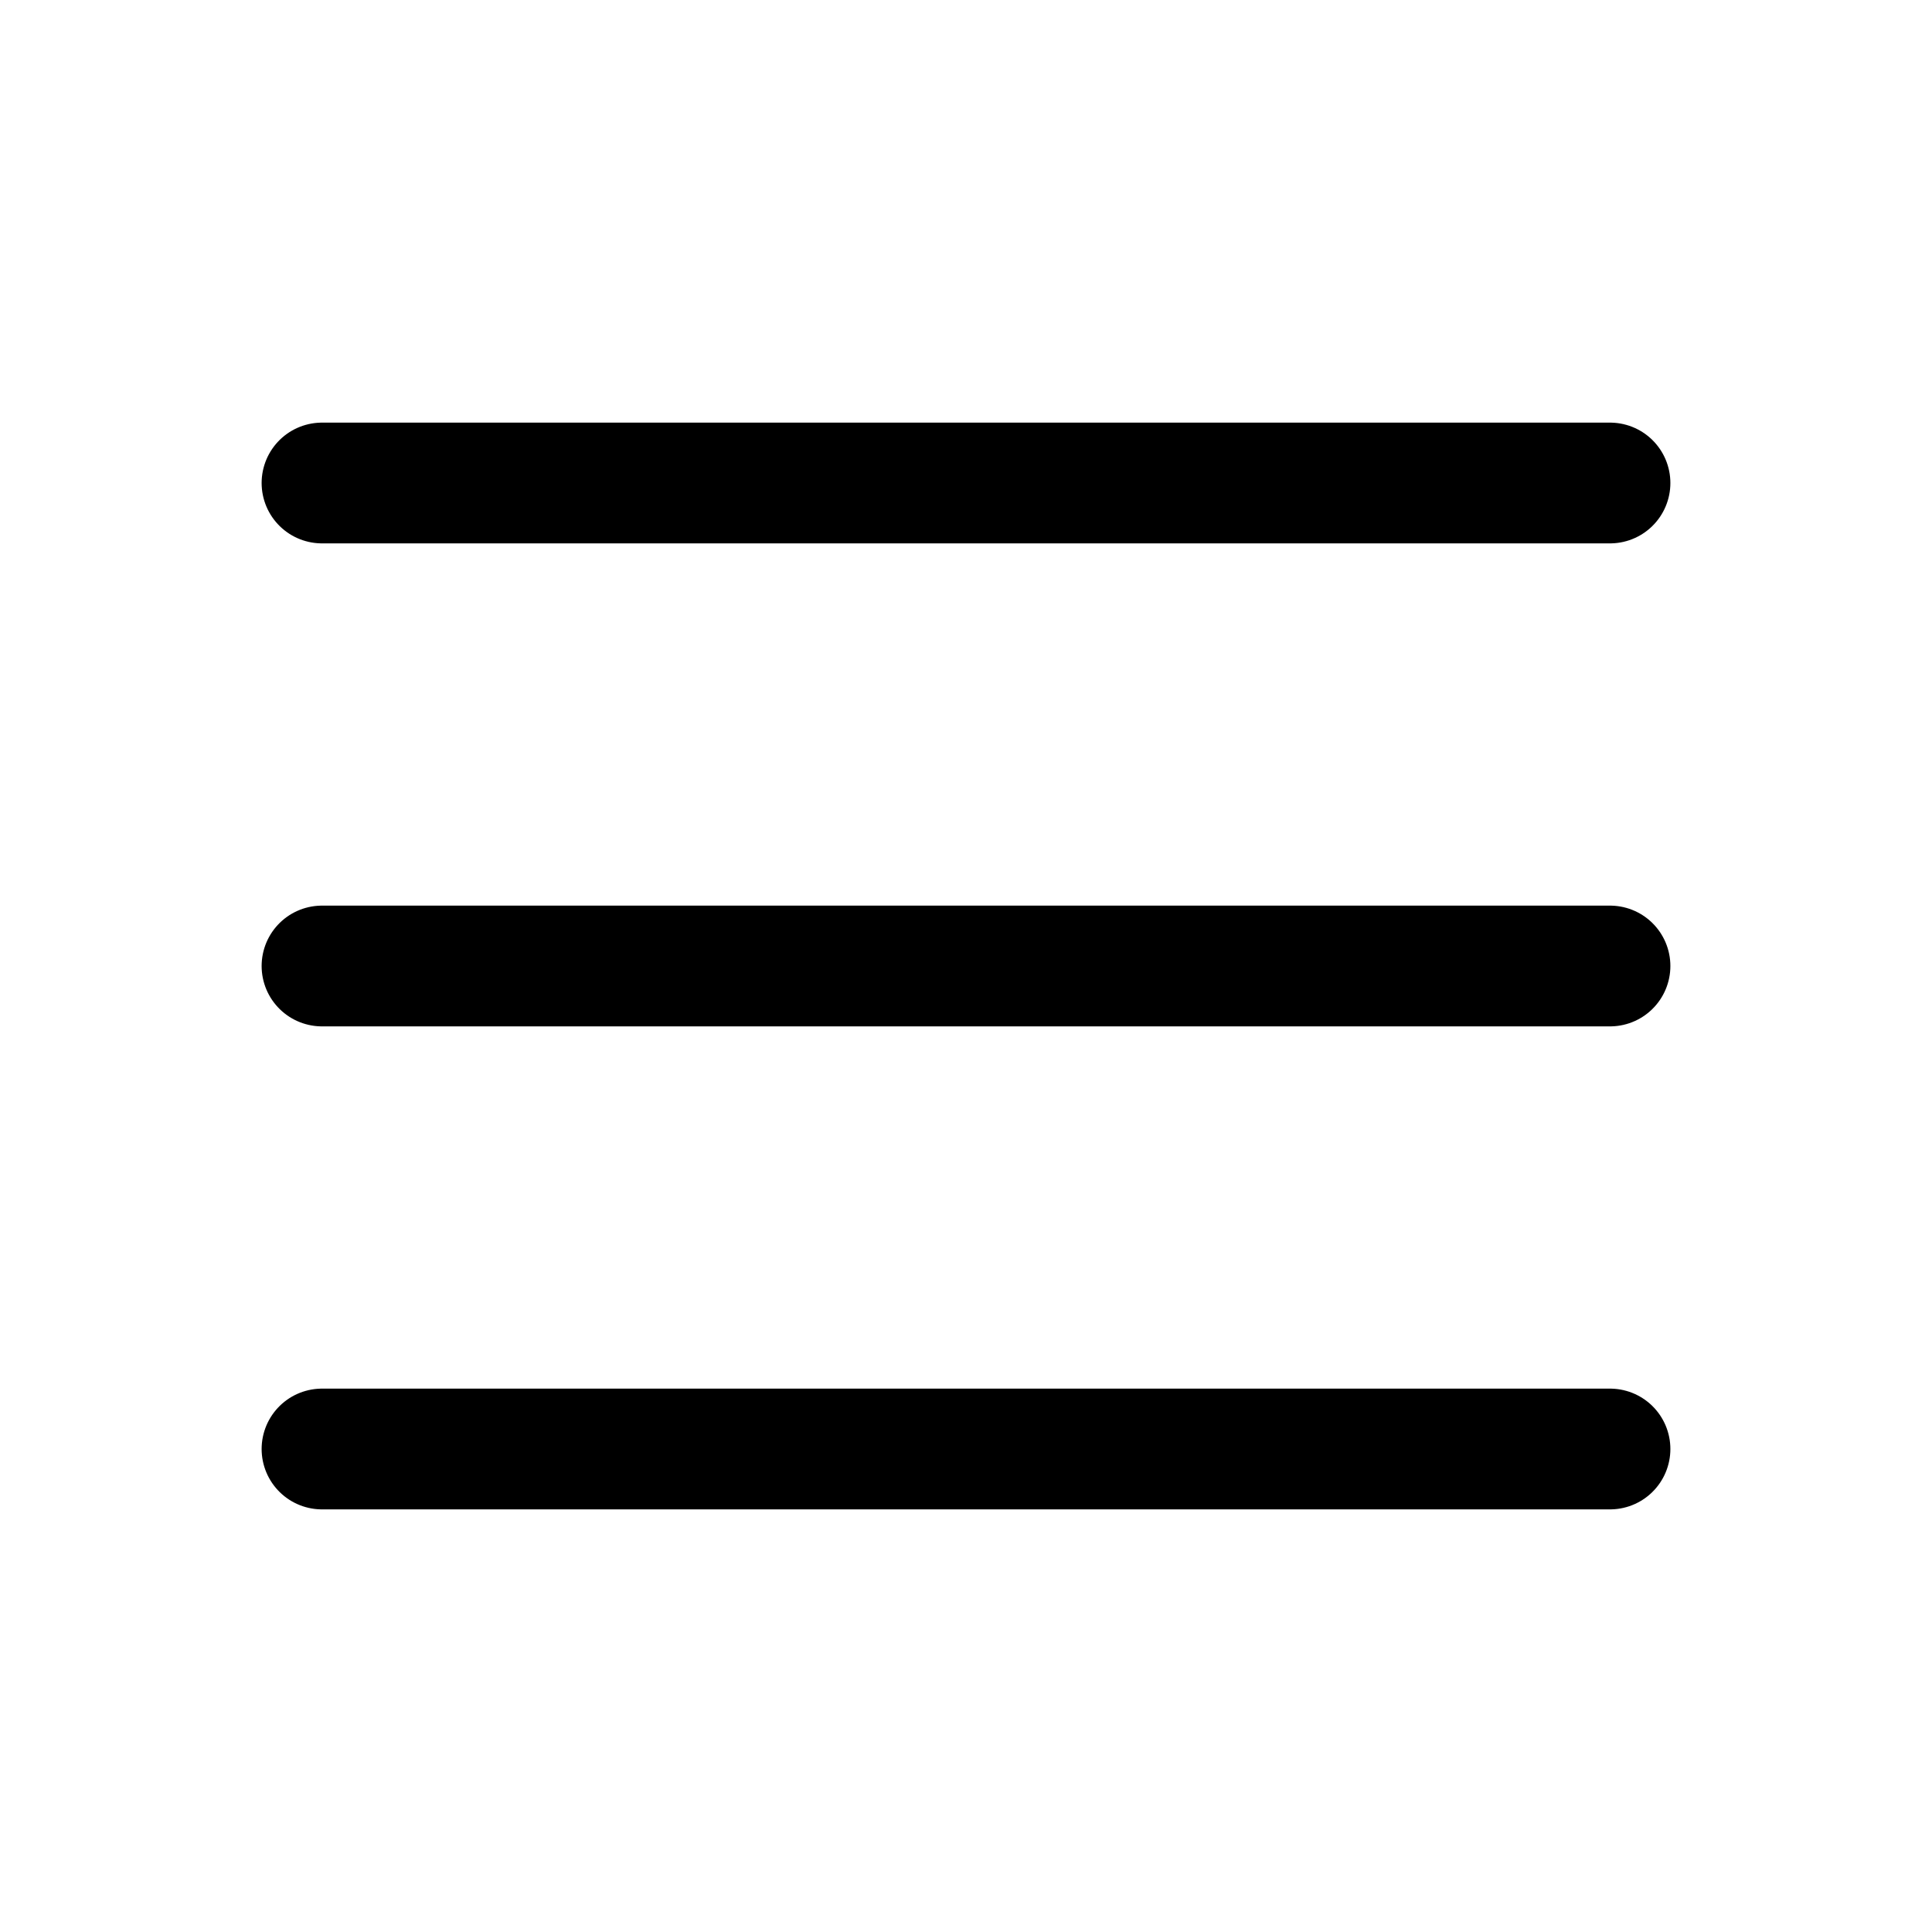
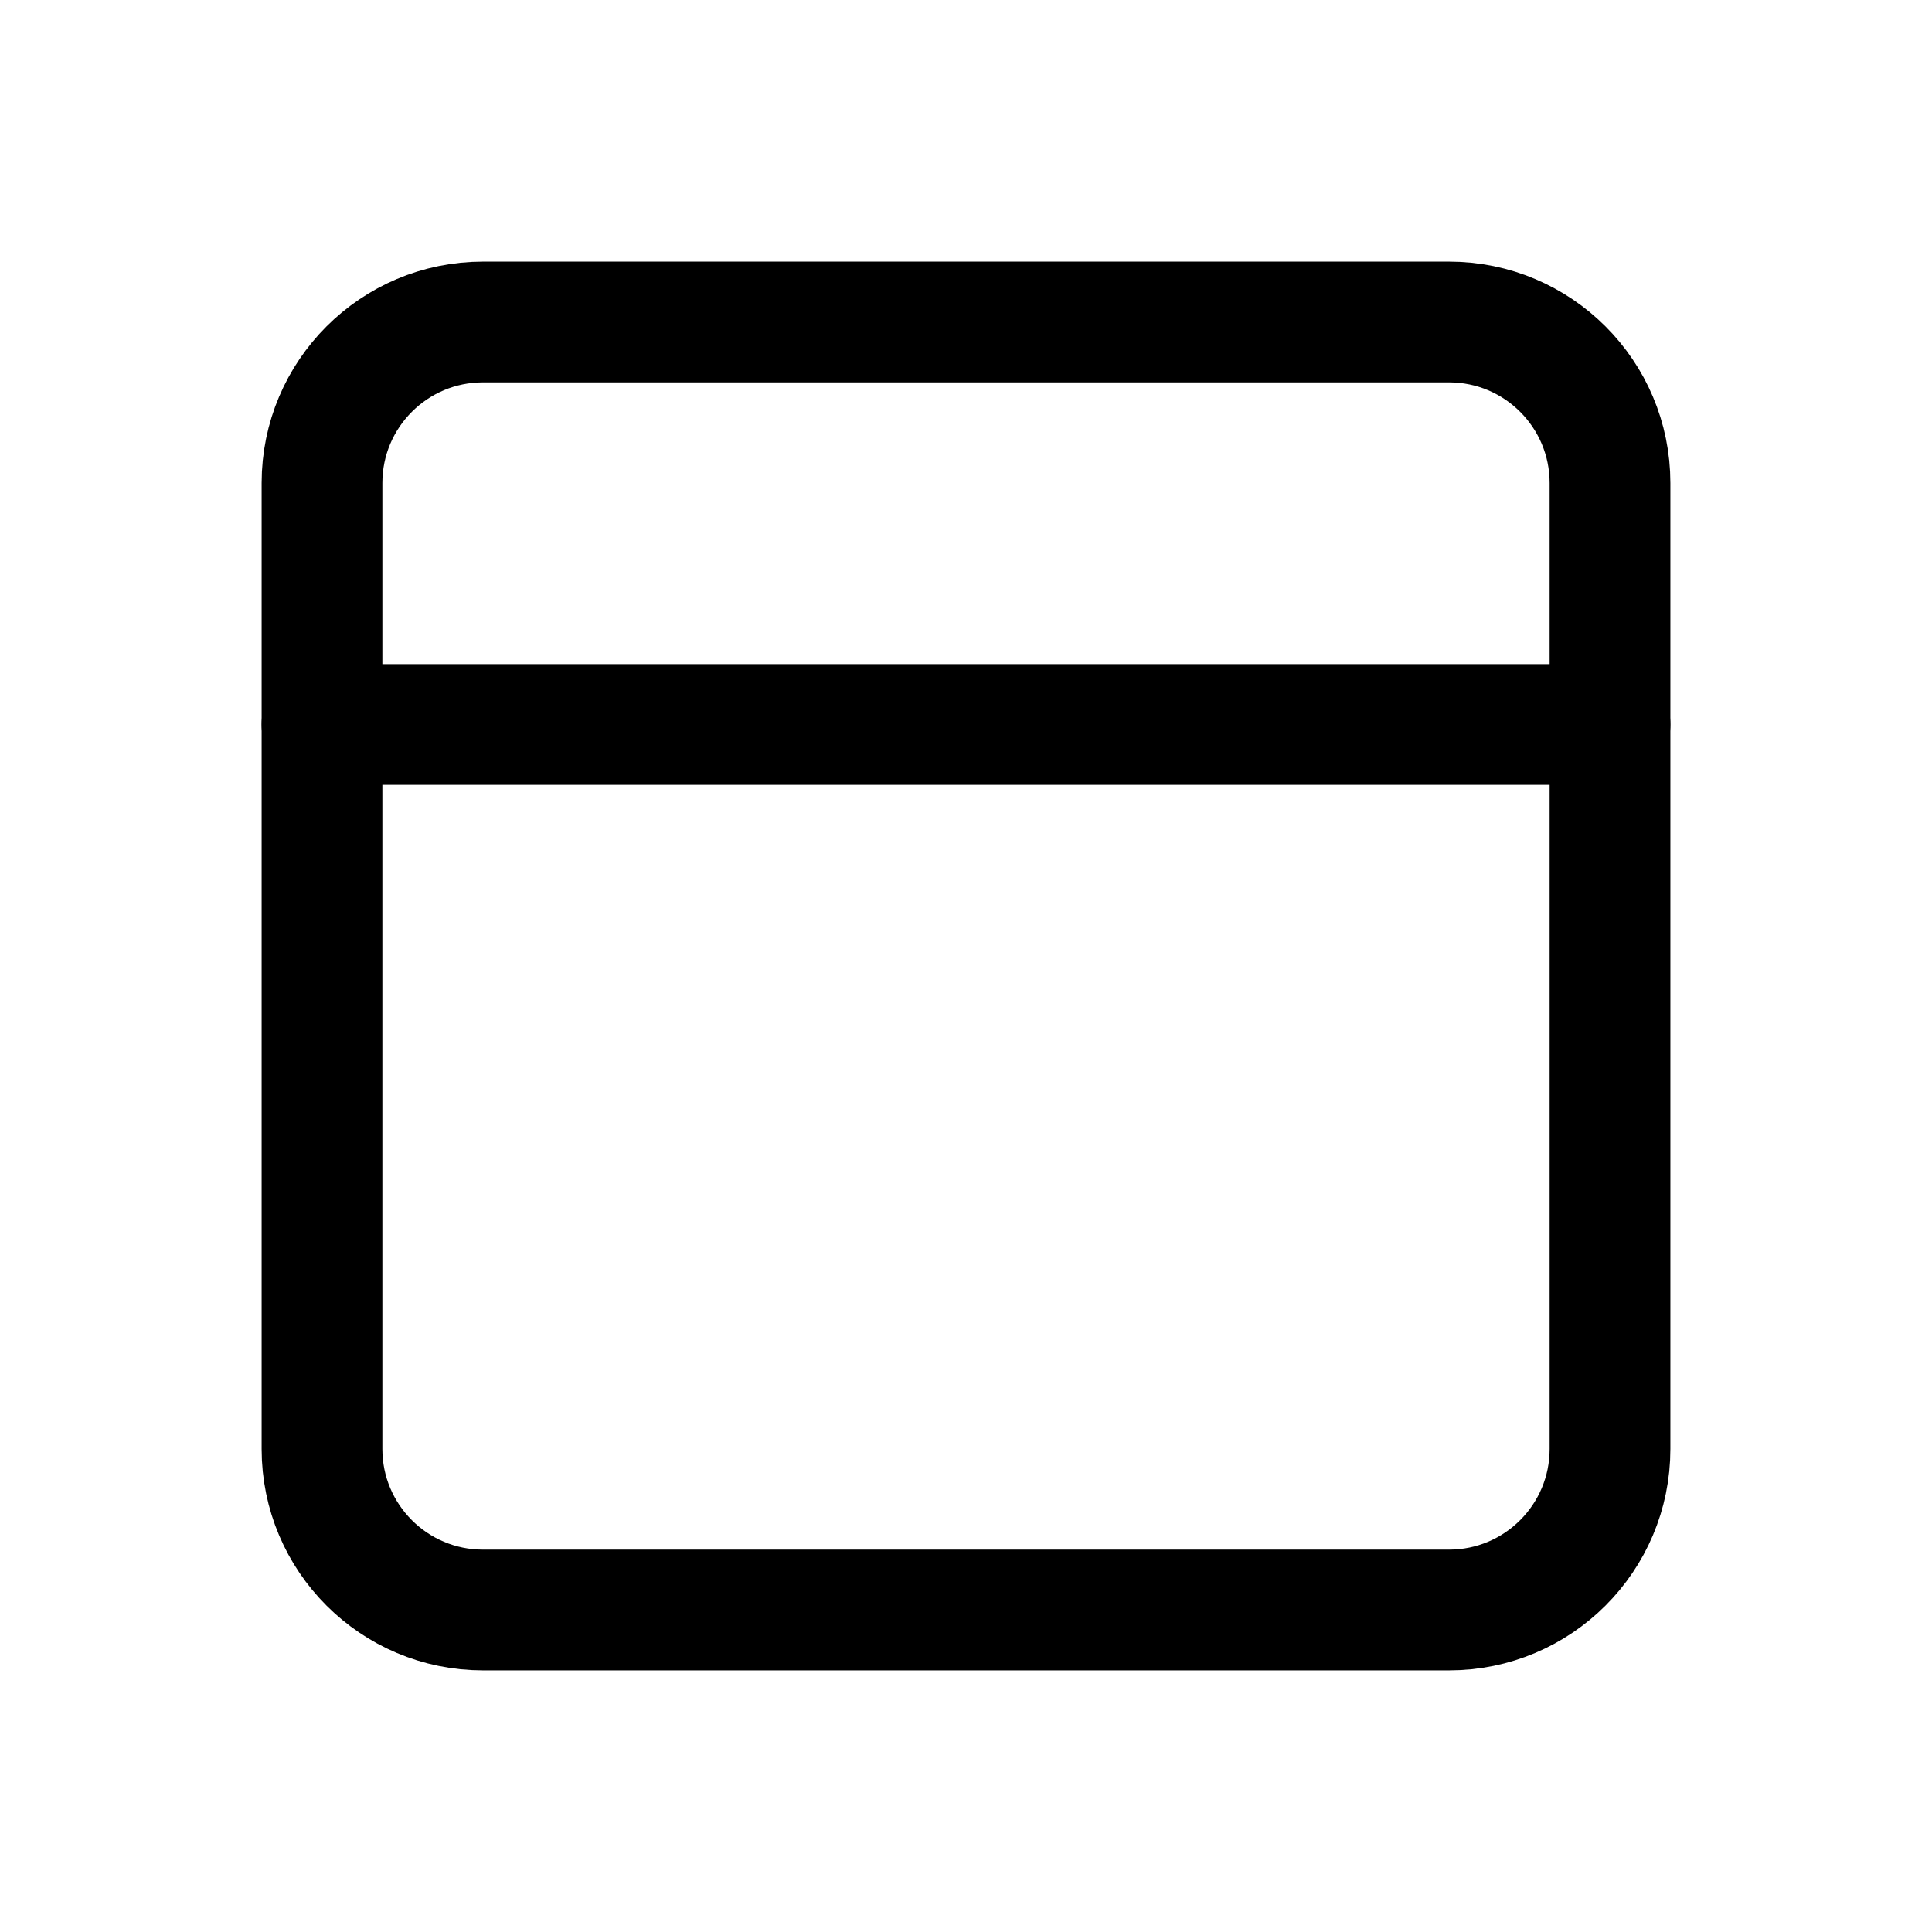
- <svg xmlns="http://www.w3.org/2000/svg" width="24" height="24" viewBox="0 0 24 24" fill="none" stroke="currentColor" stroke-width="1.5" stroke-linecap="round" stroke-linejoin="round" class="icon icon-tabler icons-tabler-outline icon-tabler-menu-2">
+ <svg xmlns="http://www.w3.org/2000/svg" width="24" height="24" viewBox="0 0 24 24" fill="none" stroke="currentColor" stroke-width="1.5" stroke-linecap="round" stroke-linejoin="round" class="icon icon-tabler icons-tabler-outline icon-tabler-layout-navbar">
  <path stroke="none" d="M0 0h24v24H0z" fill="none" />
-   <path d="M4 6l16 0" />
-   <path d="M4 12l16 0" />
-   <path d="M4 18l16 0" />
+   <path d="M4 6a2 2 0 0 1 2 -2h12a2 2 0 0 1 2 2v12a2 2 0 0 1 -2 2h-12a2 2 0 0 1 -2 -2l0 -12" />
+   <path d="M4 9l16 0" />
</svg>
